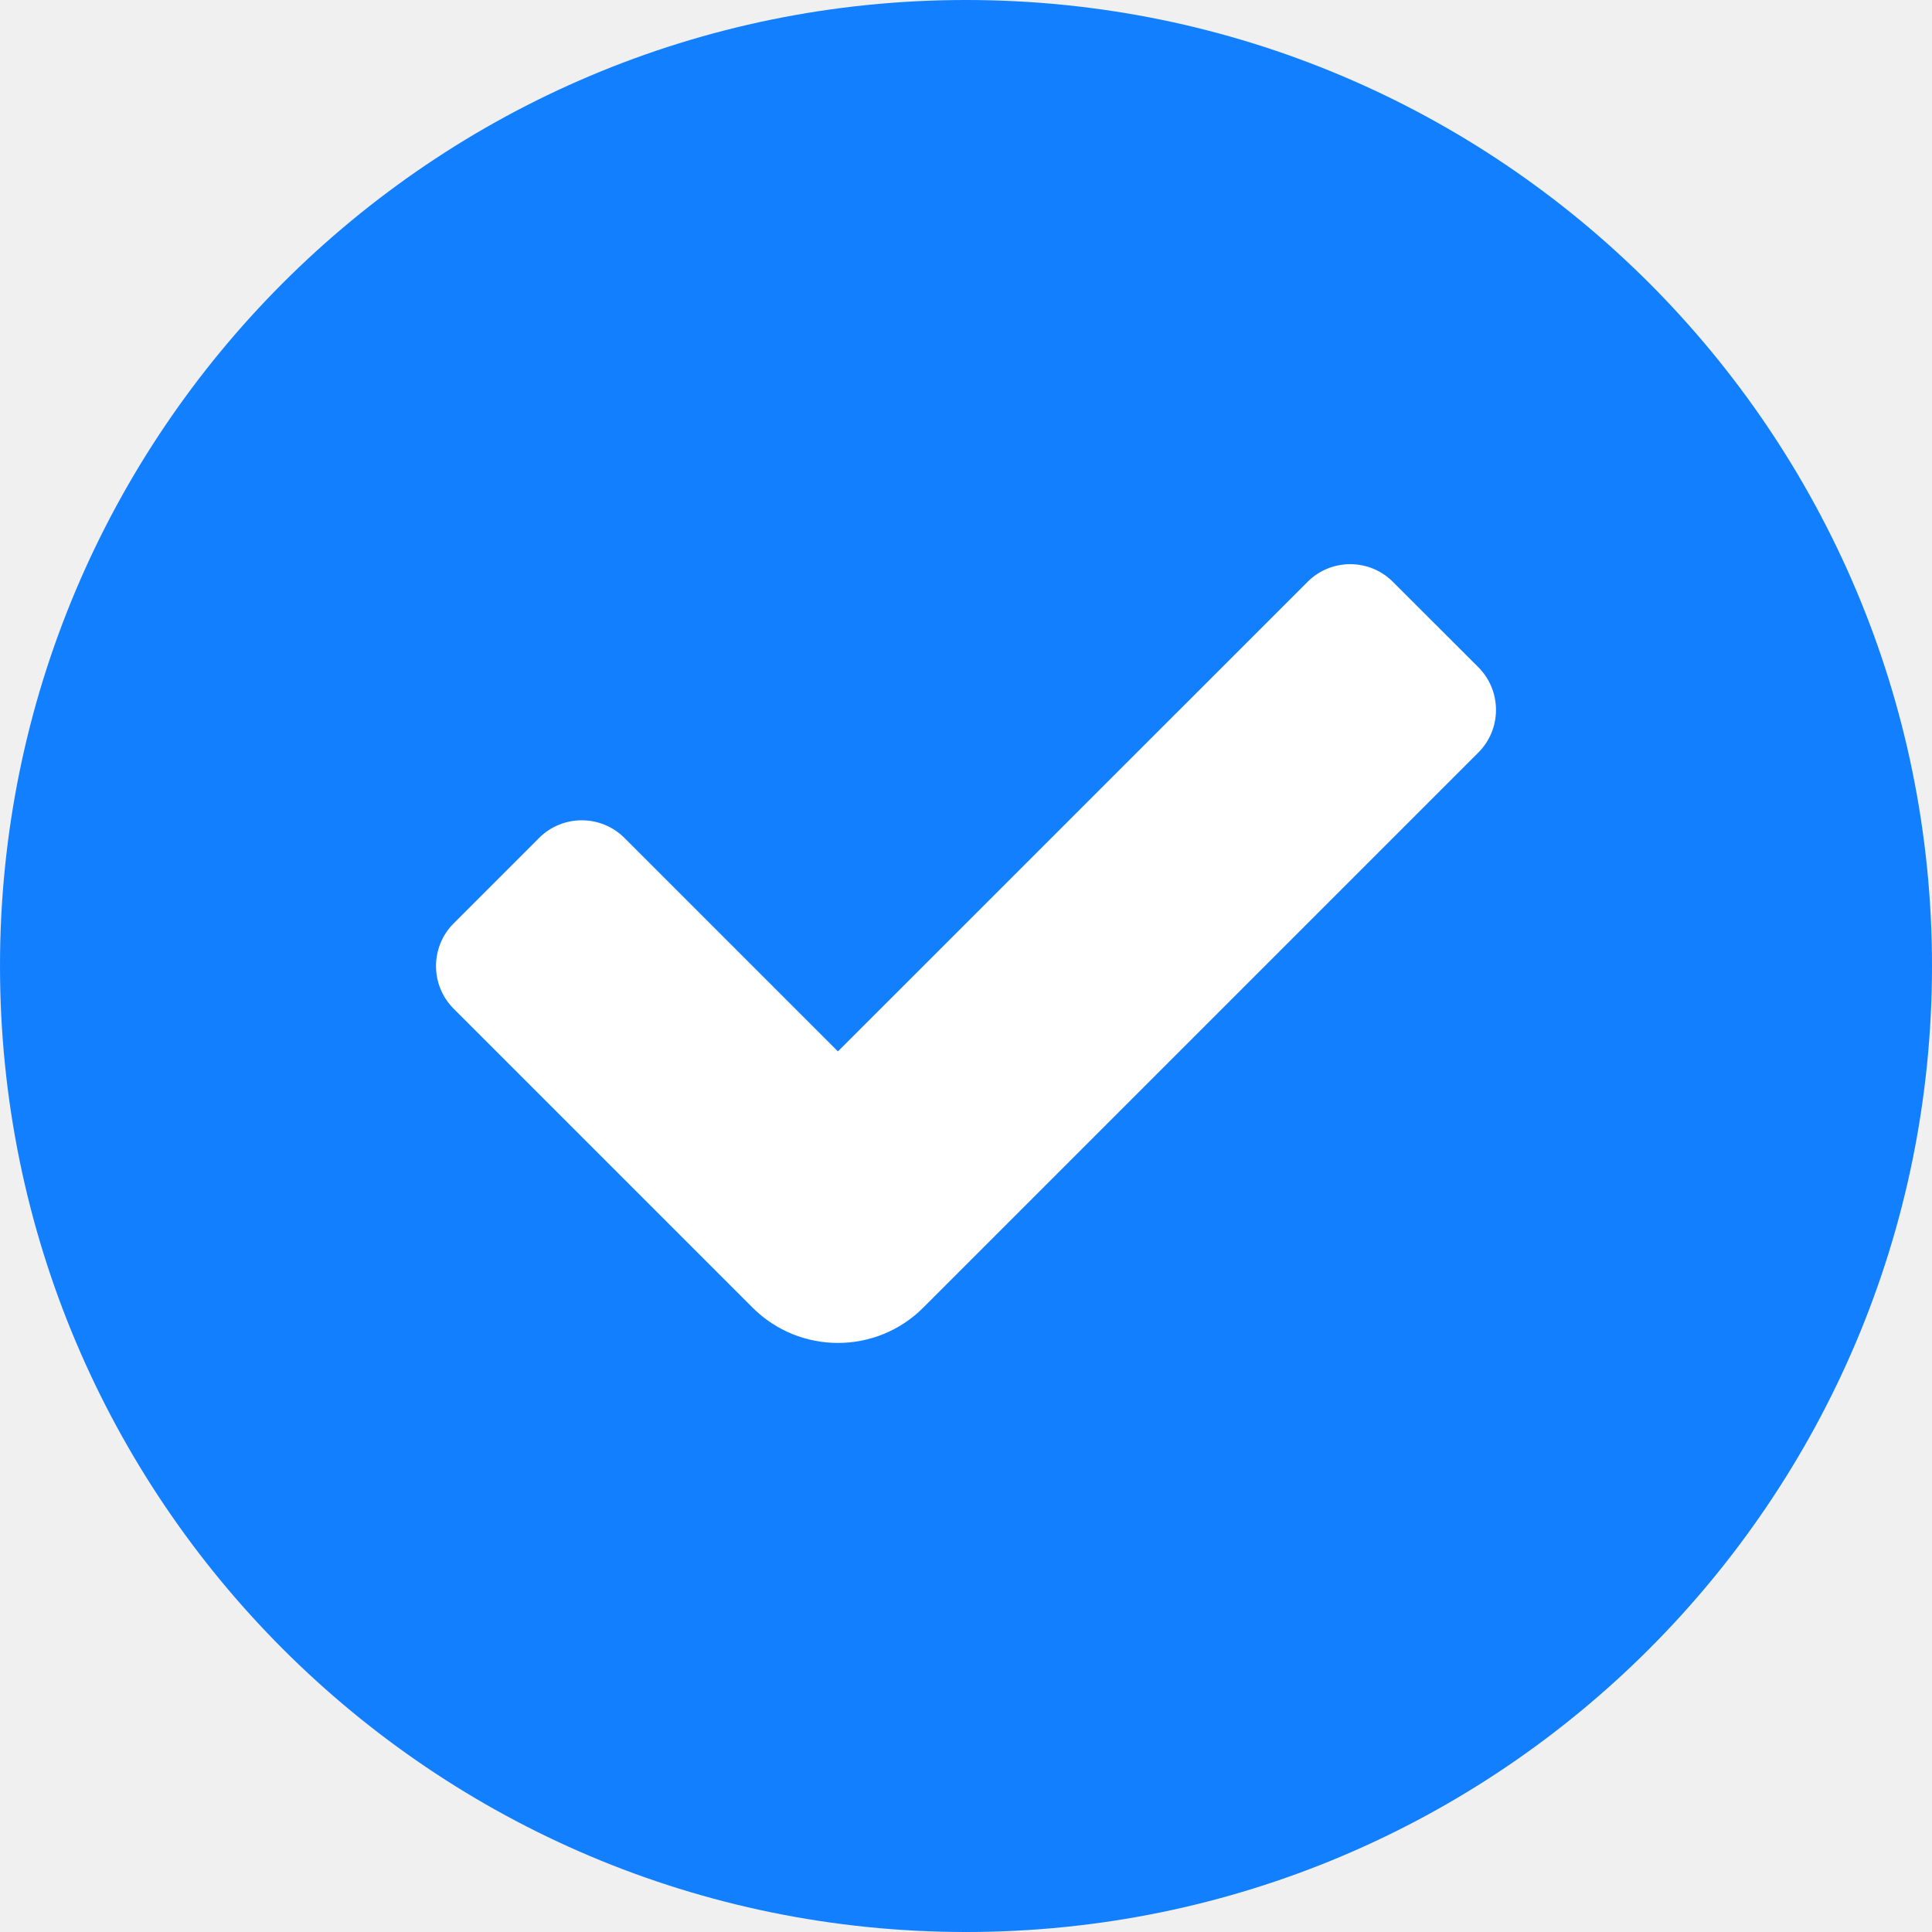
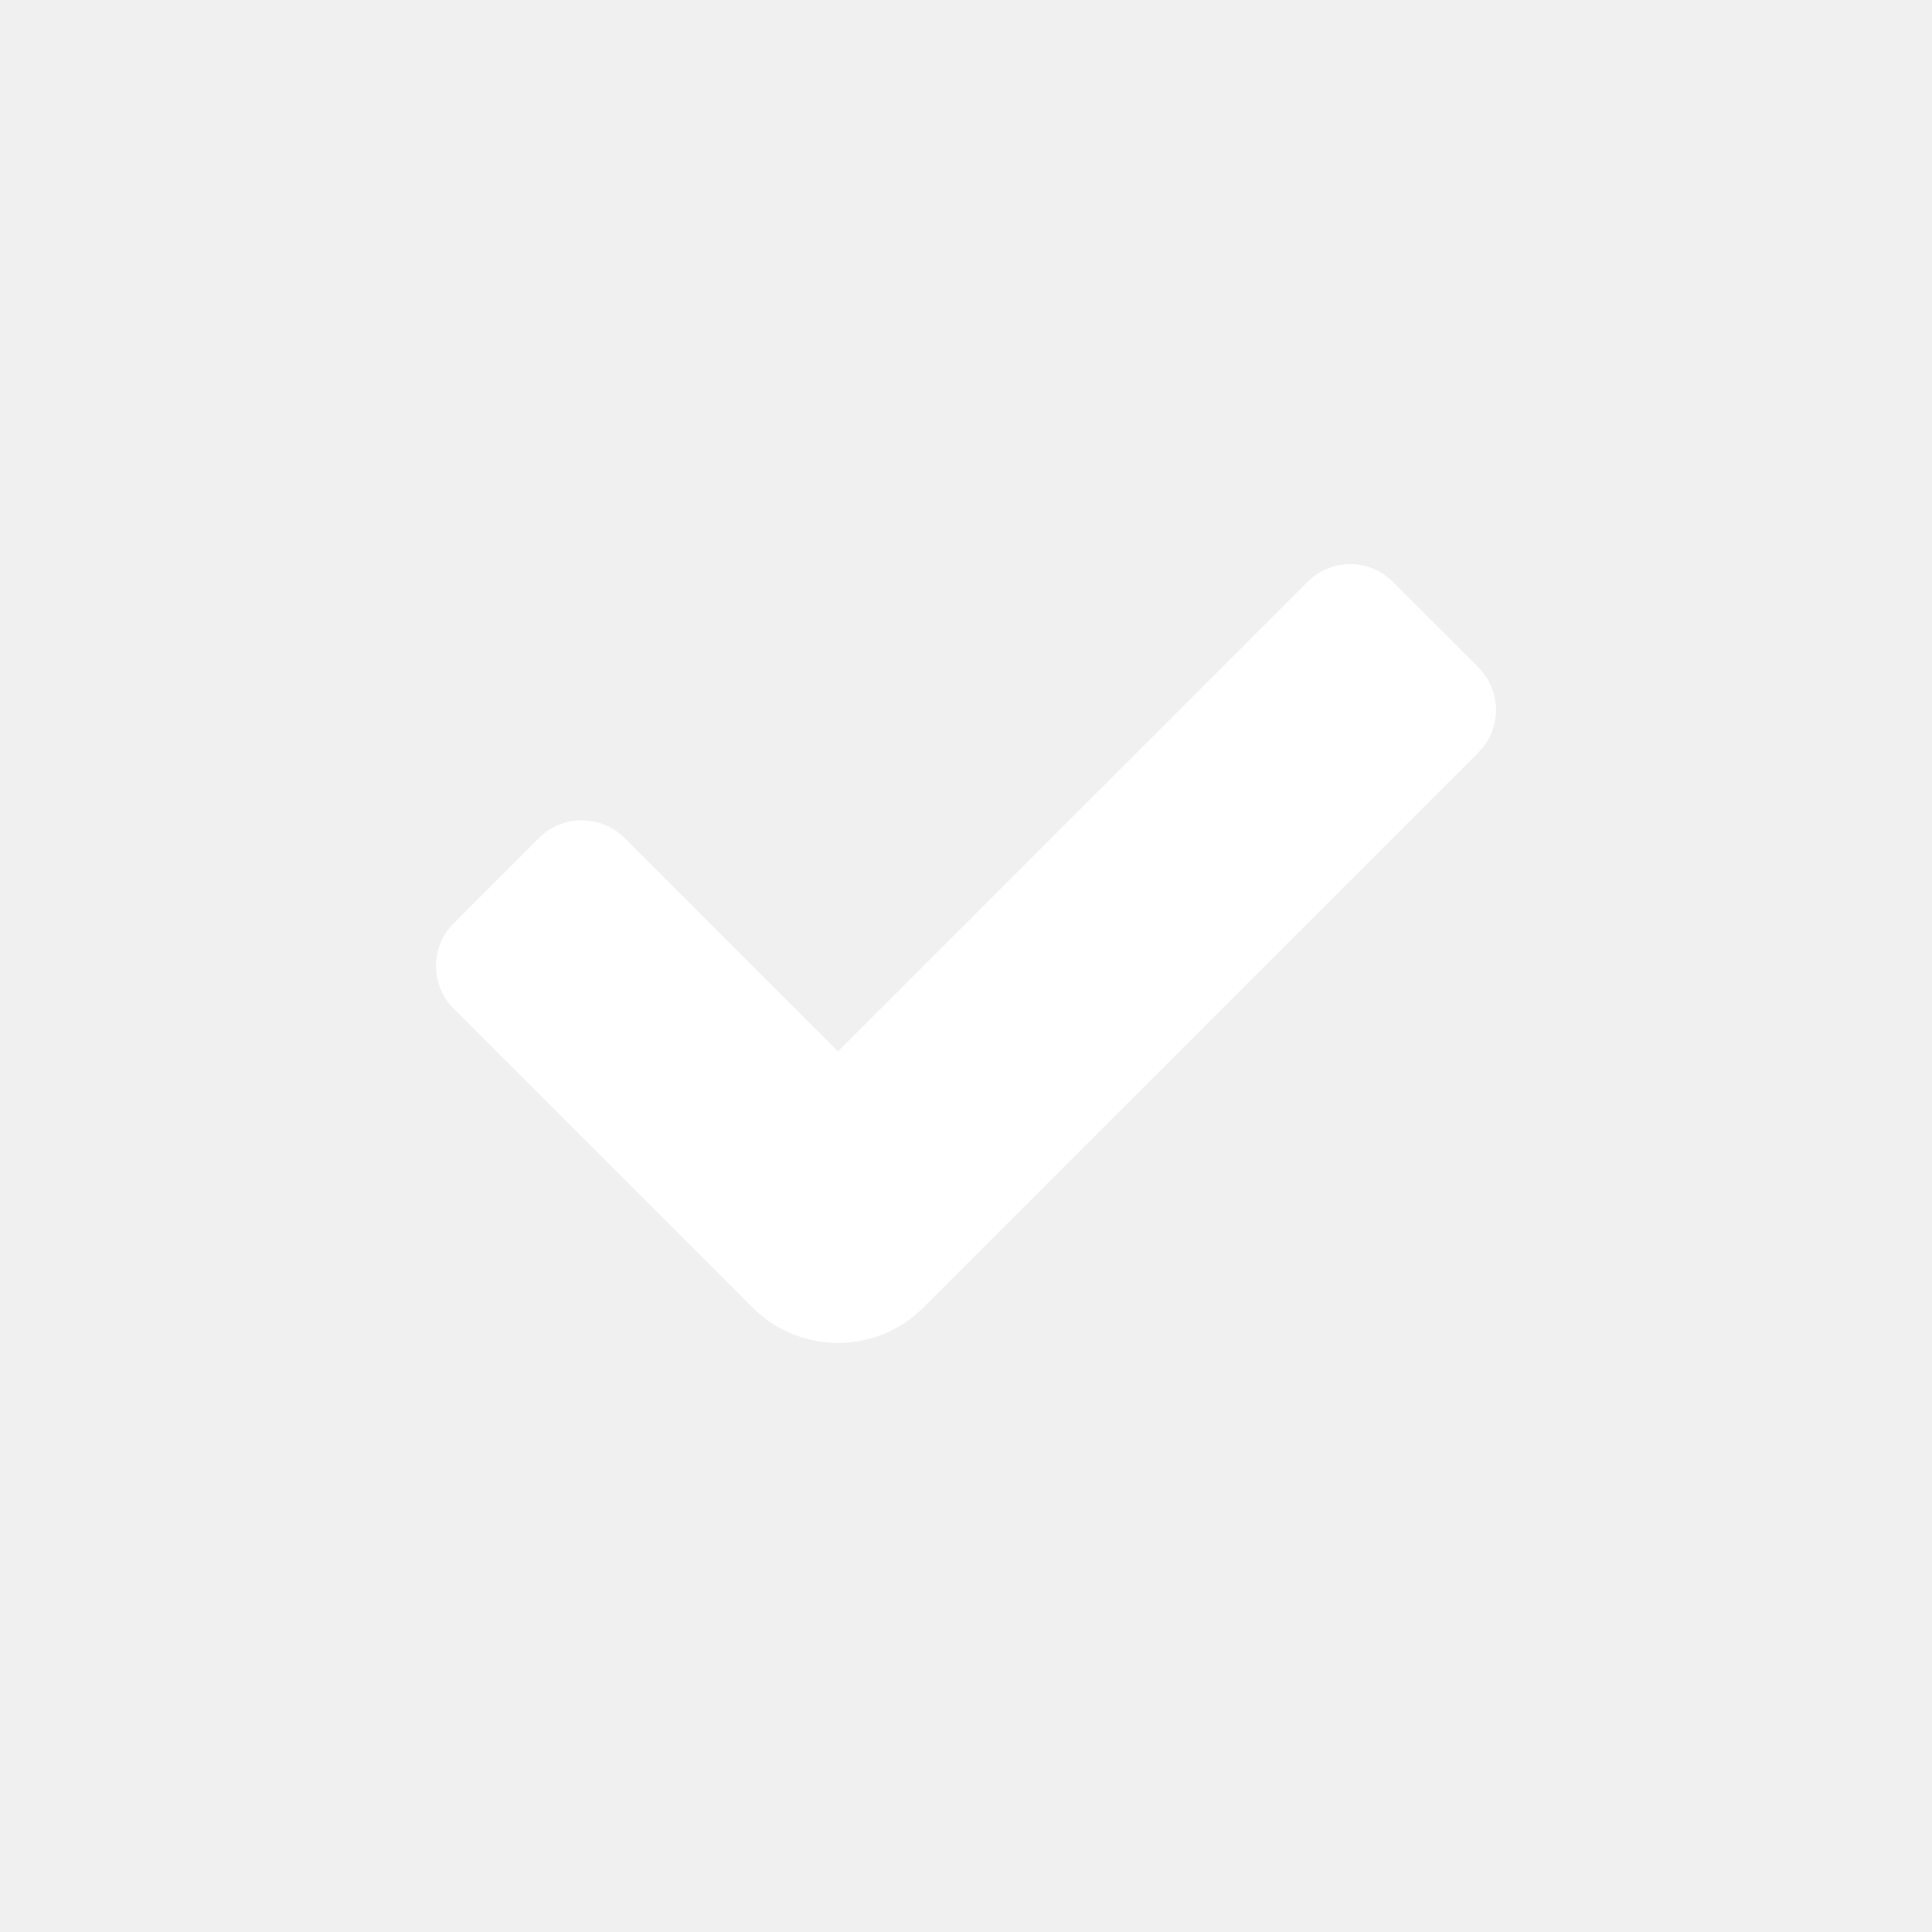
<svg xmlns="http://www.w3.org/2000/svg" width="24" height="24" viewBox="0 0 24 24" fill="none">
-   <circle cx="12" cy="12" r="12" fill="#127FFF" />
+   <circle cx="12" cy="12" r="12" fill="none" />
  <path d="M7.757 10.409C7.464 10.117 6.99 10.117 6.697 10.409L5.636 11.47C5.343 11.763 5.343 12.238 5.636 12.531L9.348 16.243C9.934 16.829 10.884 16.829 11.47 16.243L18.364 9.349C18.657 9.056 18.657 8.581 18.364 8.288L17.303 7.228C17.01 6.935 16.536 6.935 16.243 7.228L10.409 13.061L7.757 10.409Z" fill="white" />
</svg>
